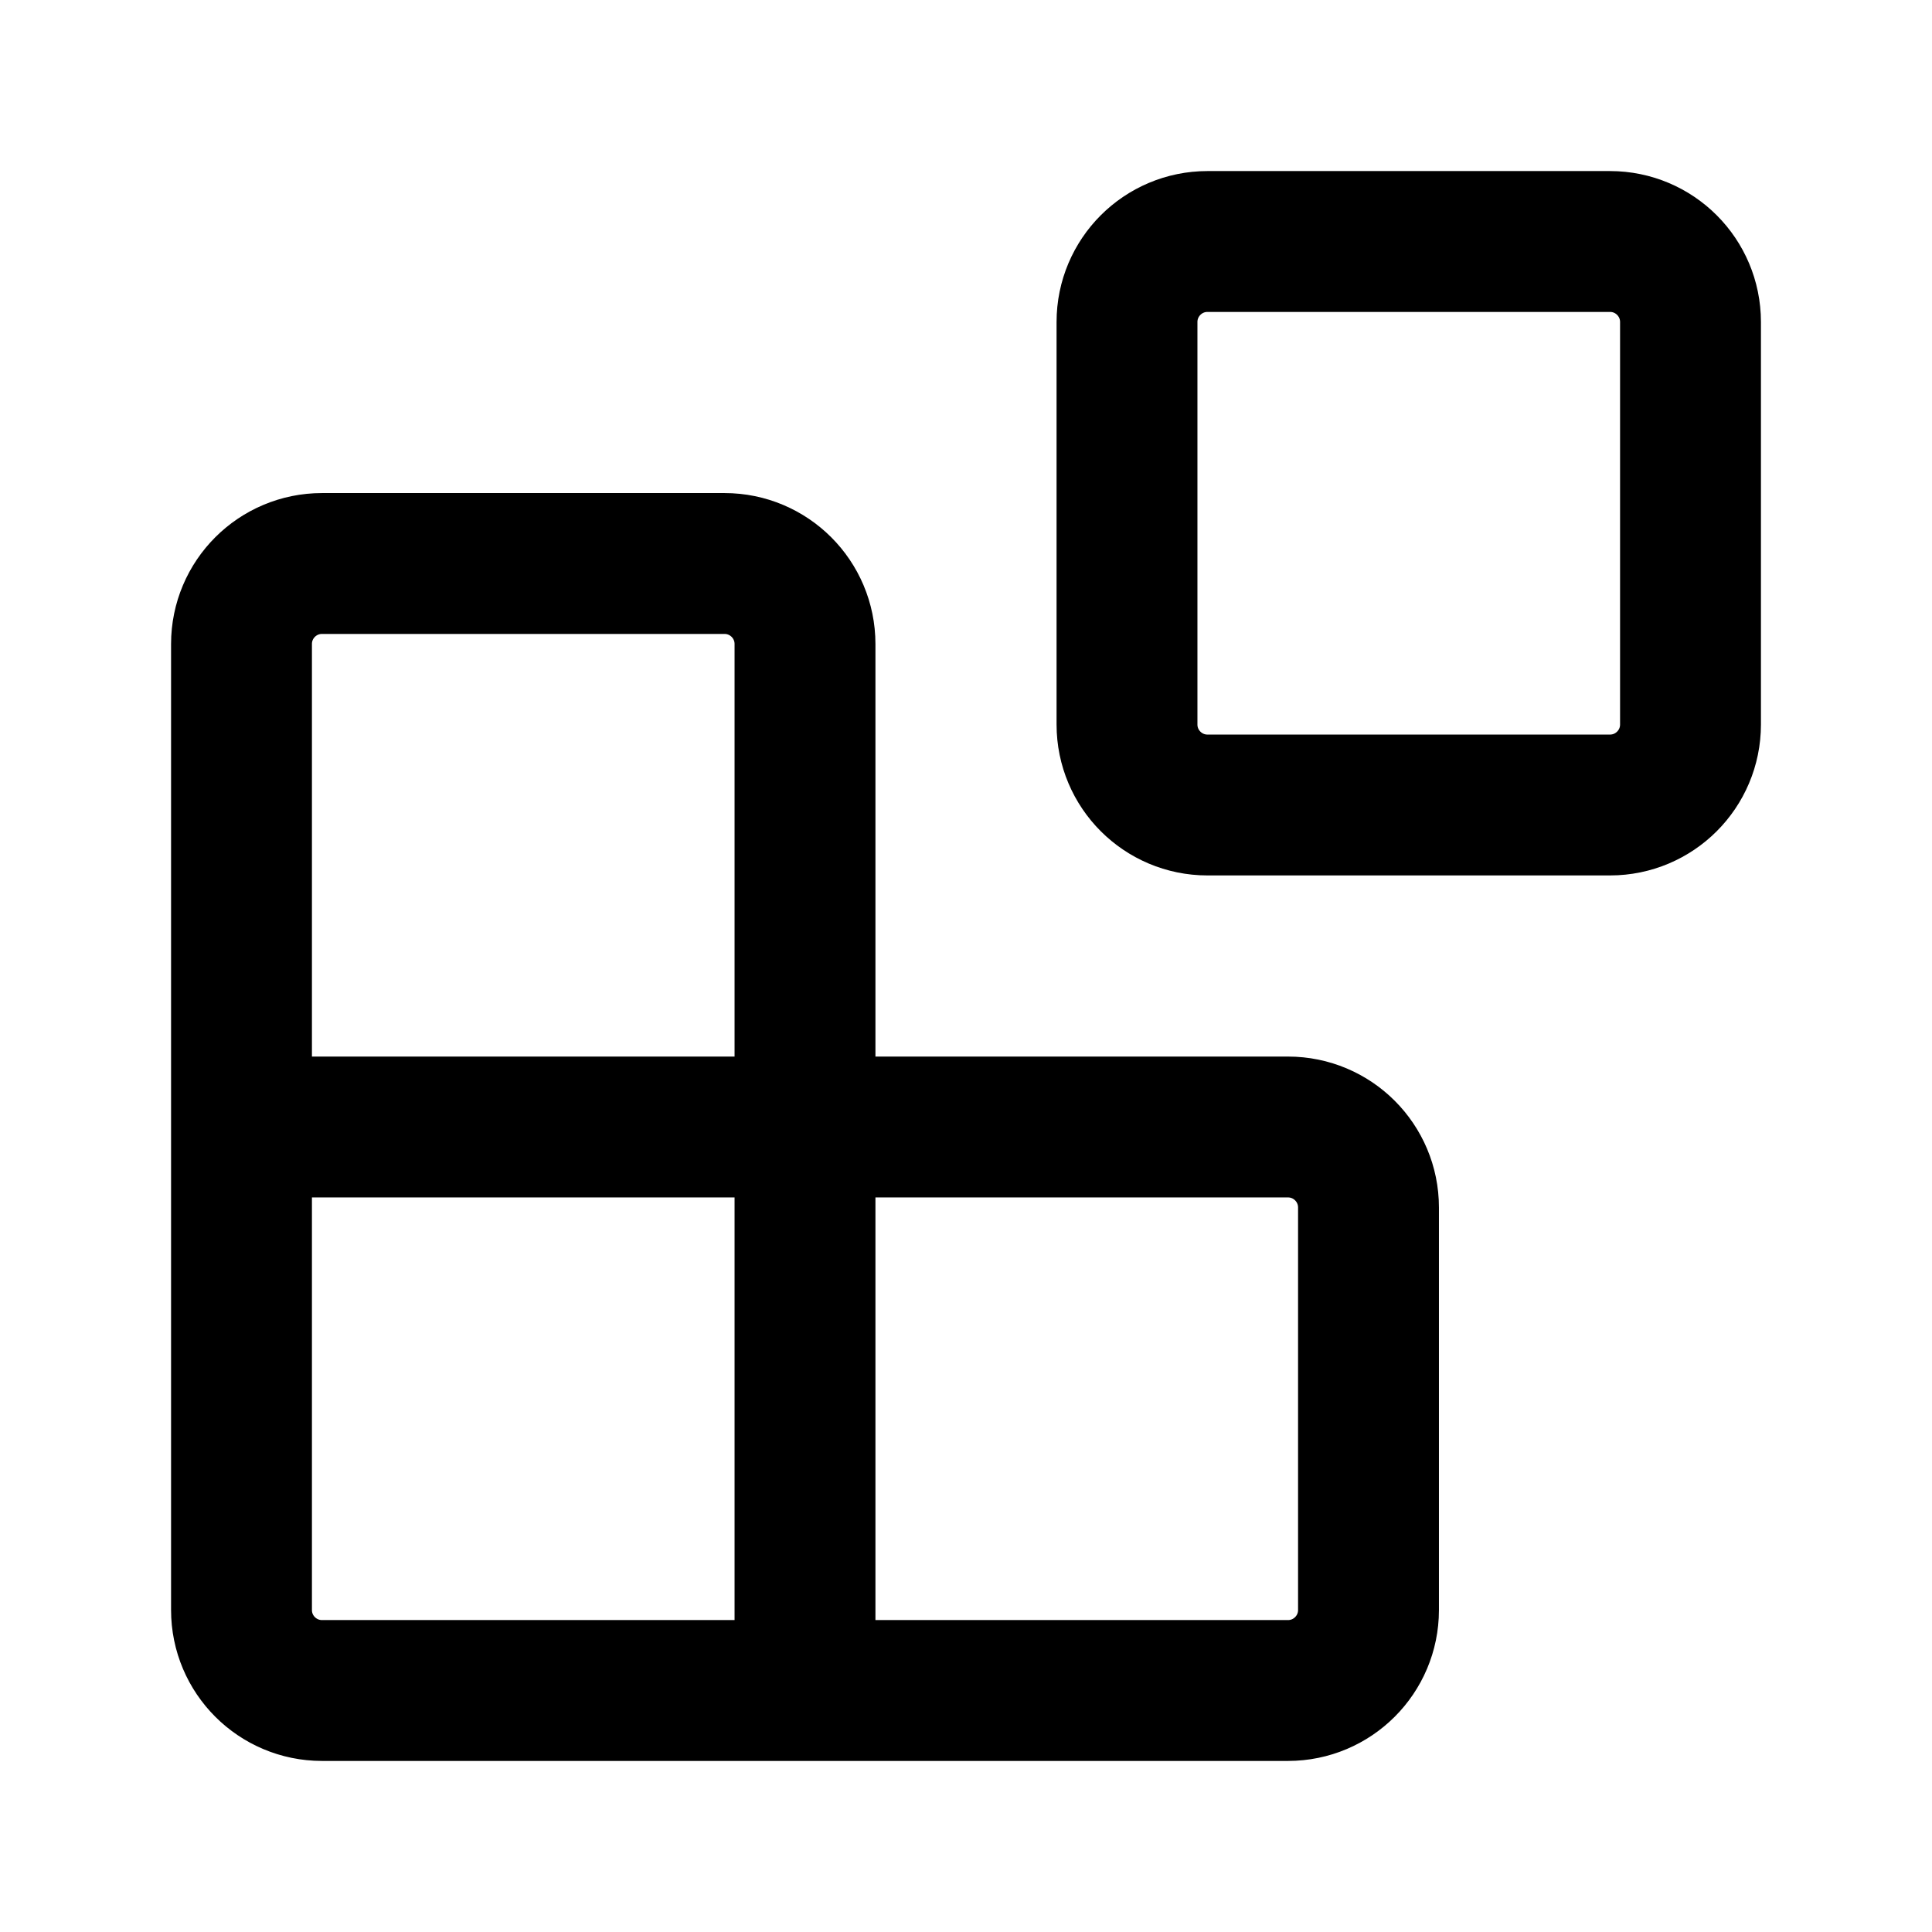
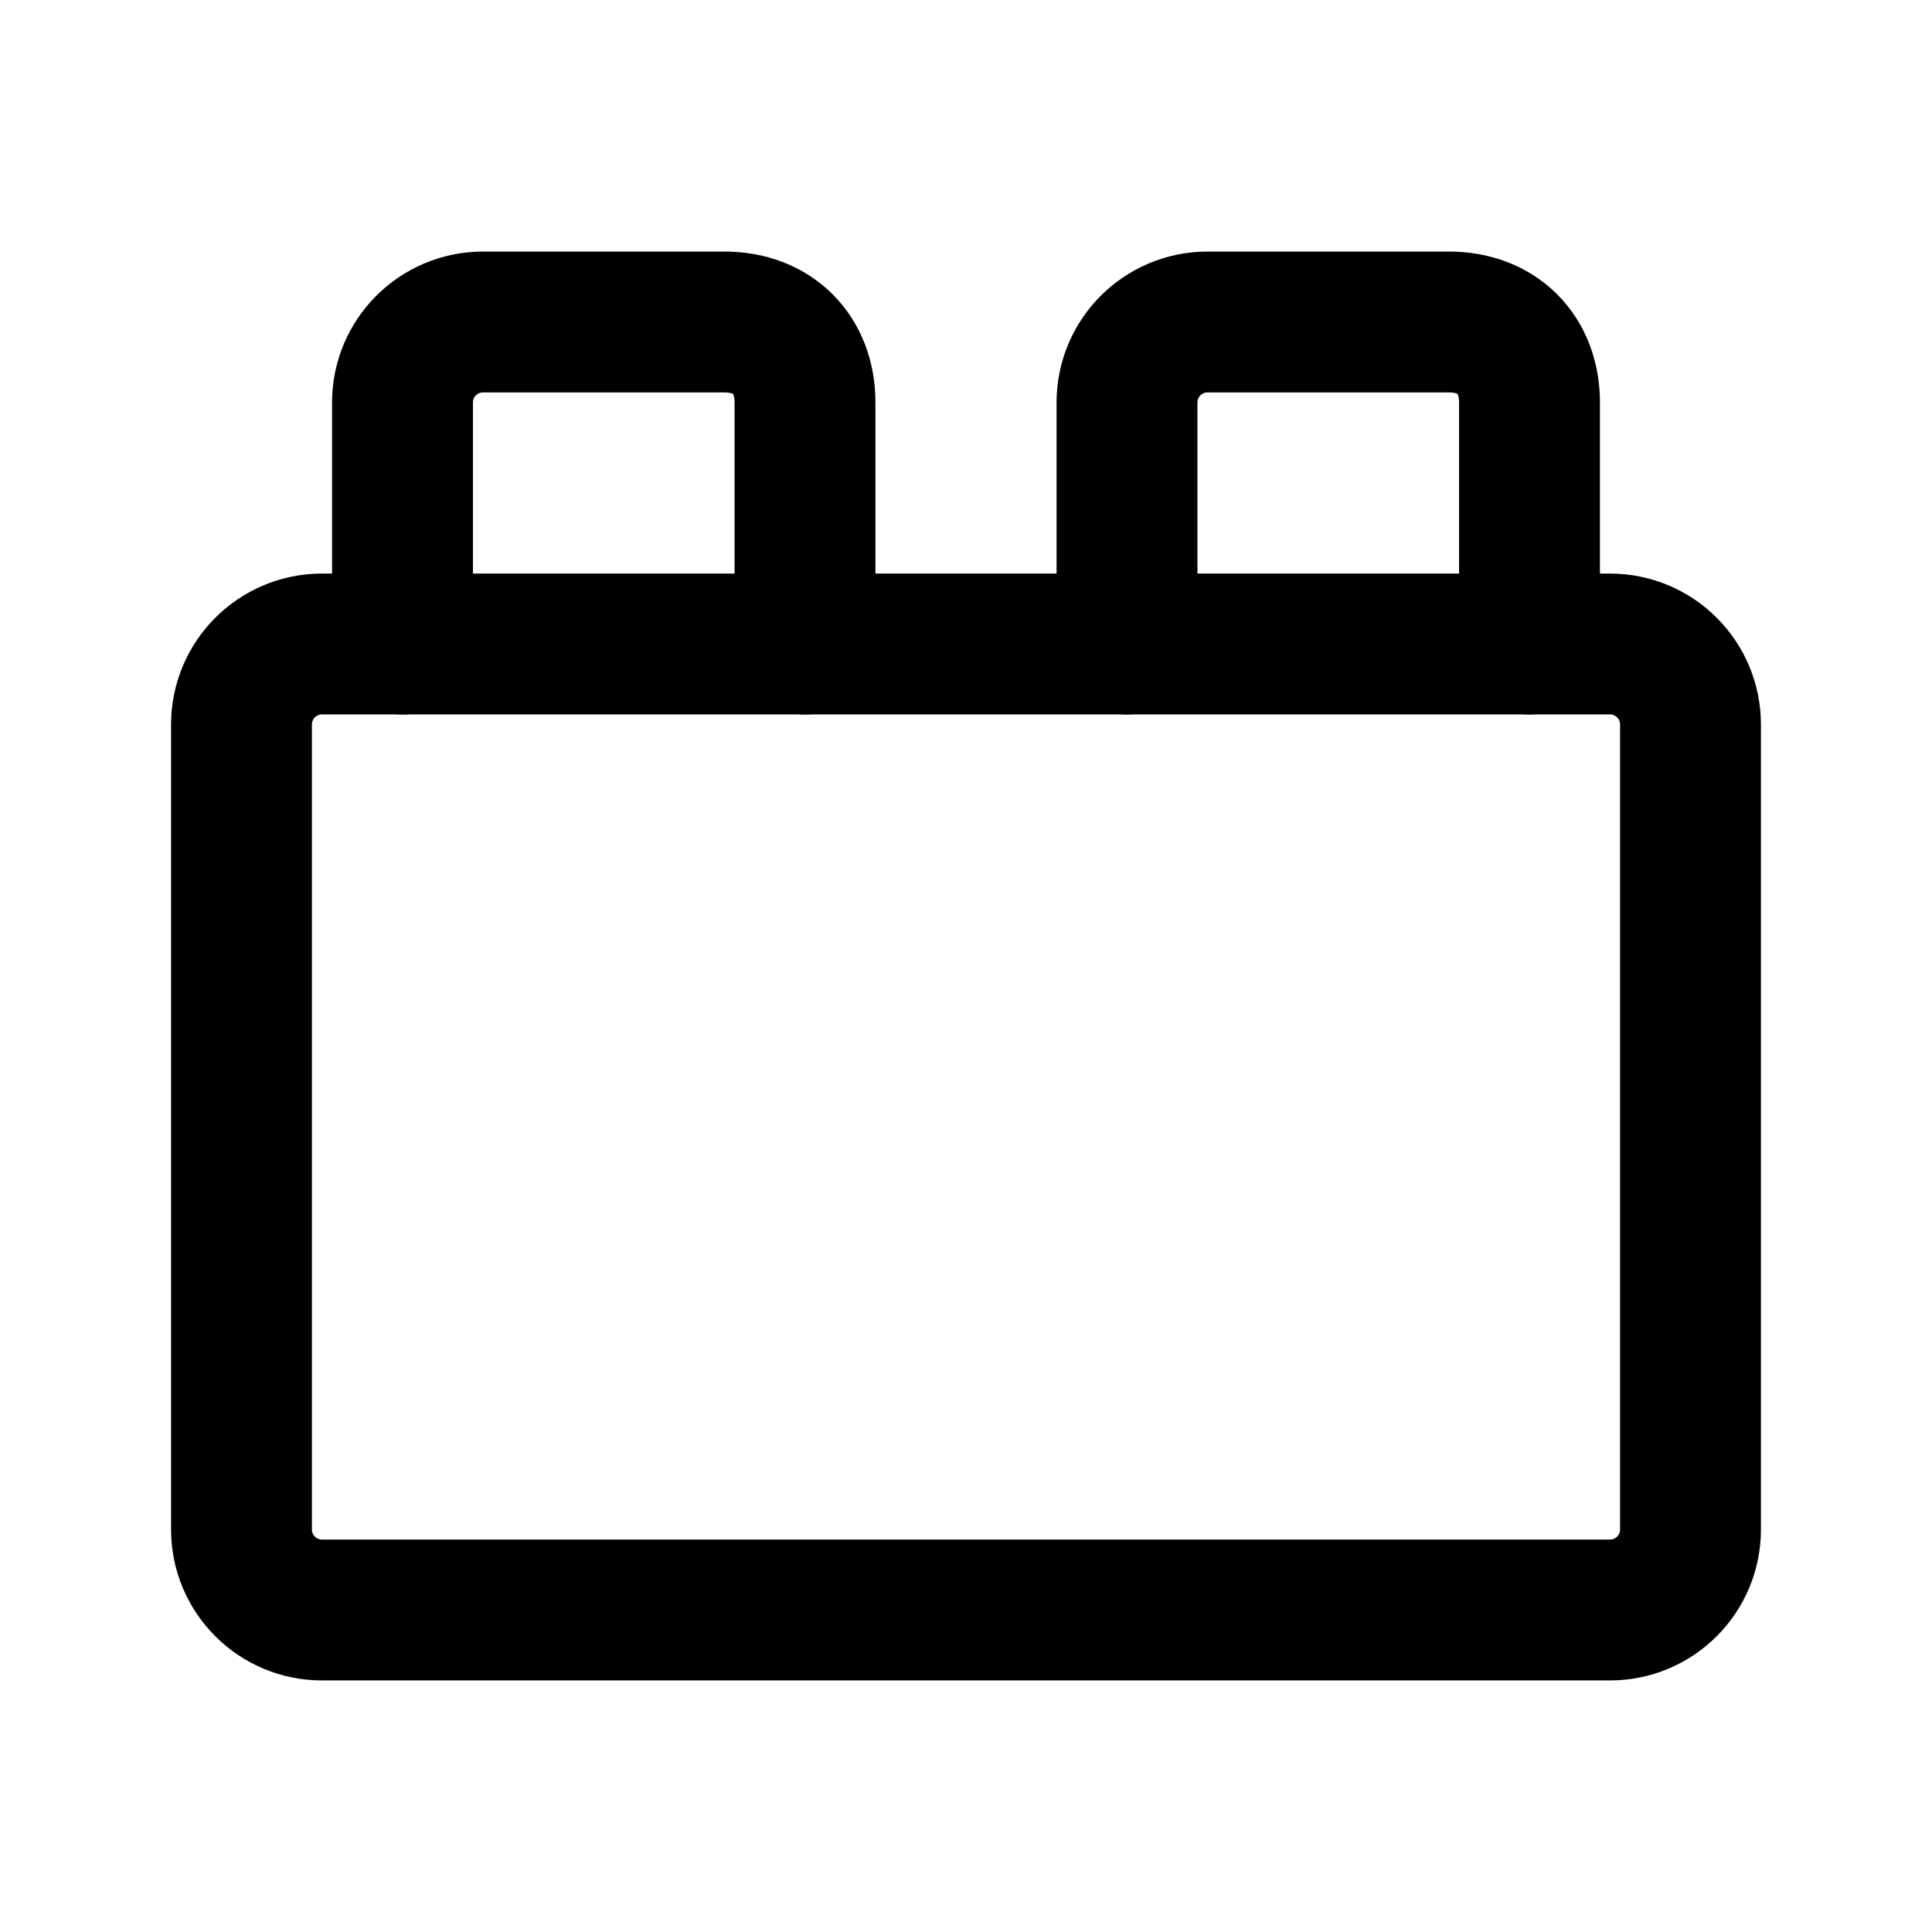
<svg xmlns="http://www.w3.org/2000/svg" viewBox="0 0 24 24" fill="none" stroke="#000" stroke-width="1.75" stroke-linecap="round" stroke-linejoin="round">
-   <rect width="7" height="7" x="14" y="3" rx="1" />
-   <path d="M10 21V8a1 1 0 0 0-1-1H4a1 1 0 0 0-1 1v12a1 1 0 0 0 1 1h12a1 1 0 0 0 1-1v-5a1 1 0 0 0-1-1H3" />
+   <rect width="18" height="12" x="3" y="8" rx="1" />
+   <path d="M10 8V5c0-.6-.4-1-1-1H6a1 1 0 0 0-1 1v3" />
+   <path d="M19 8V5c0-.6-.4-1-1-1h-3a1 1 0 0 0-1 1v3" />
</svg>
